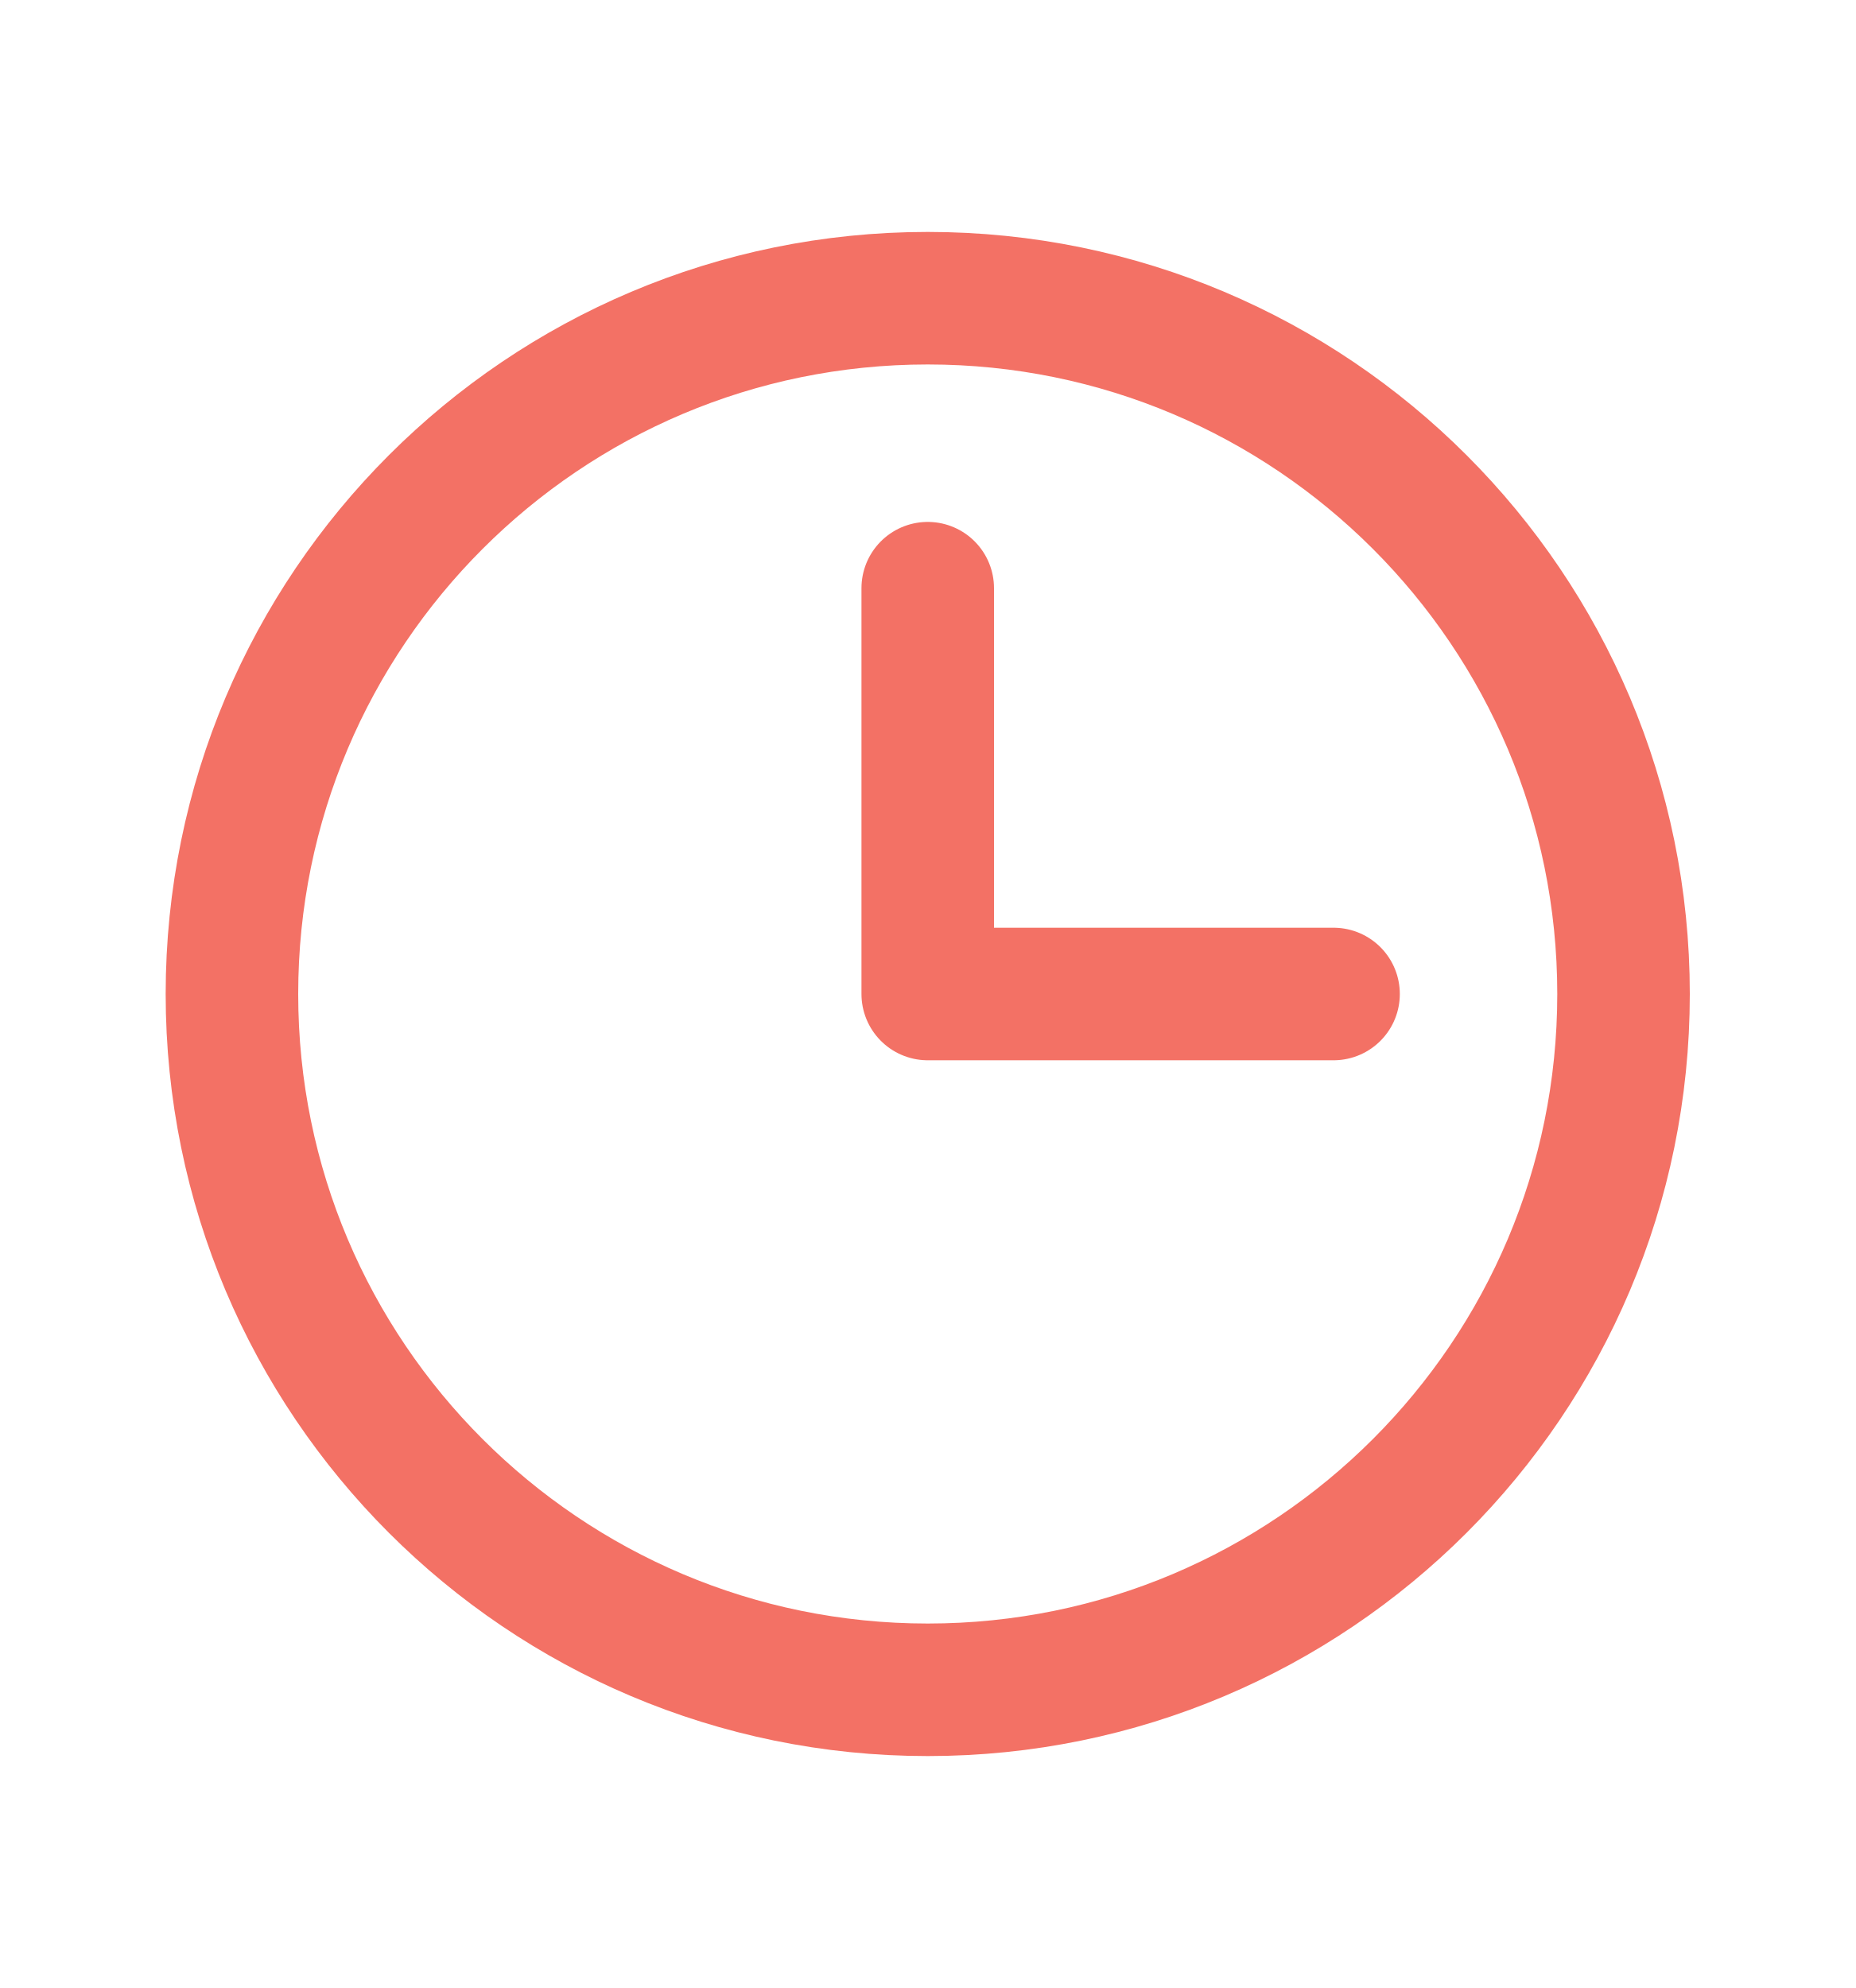
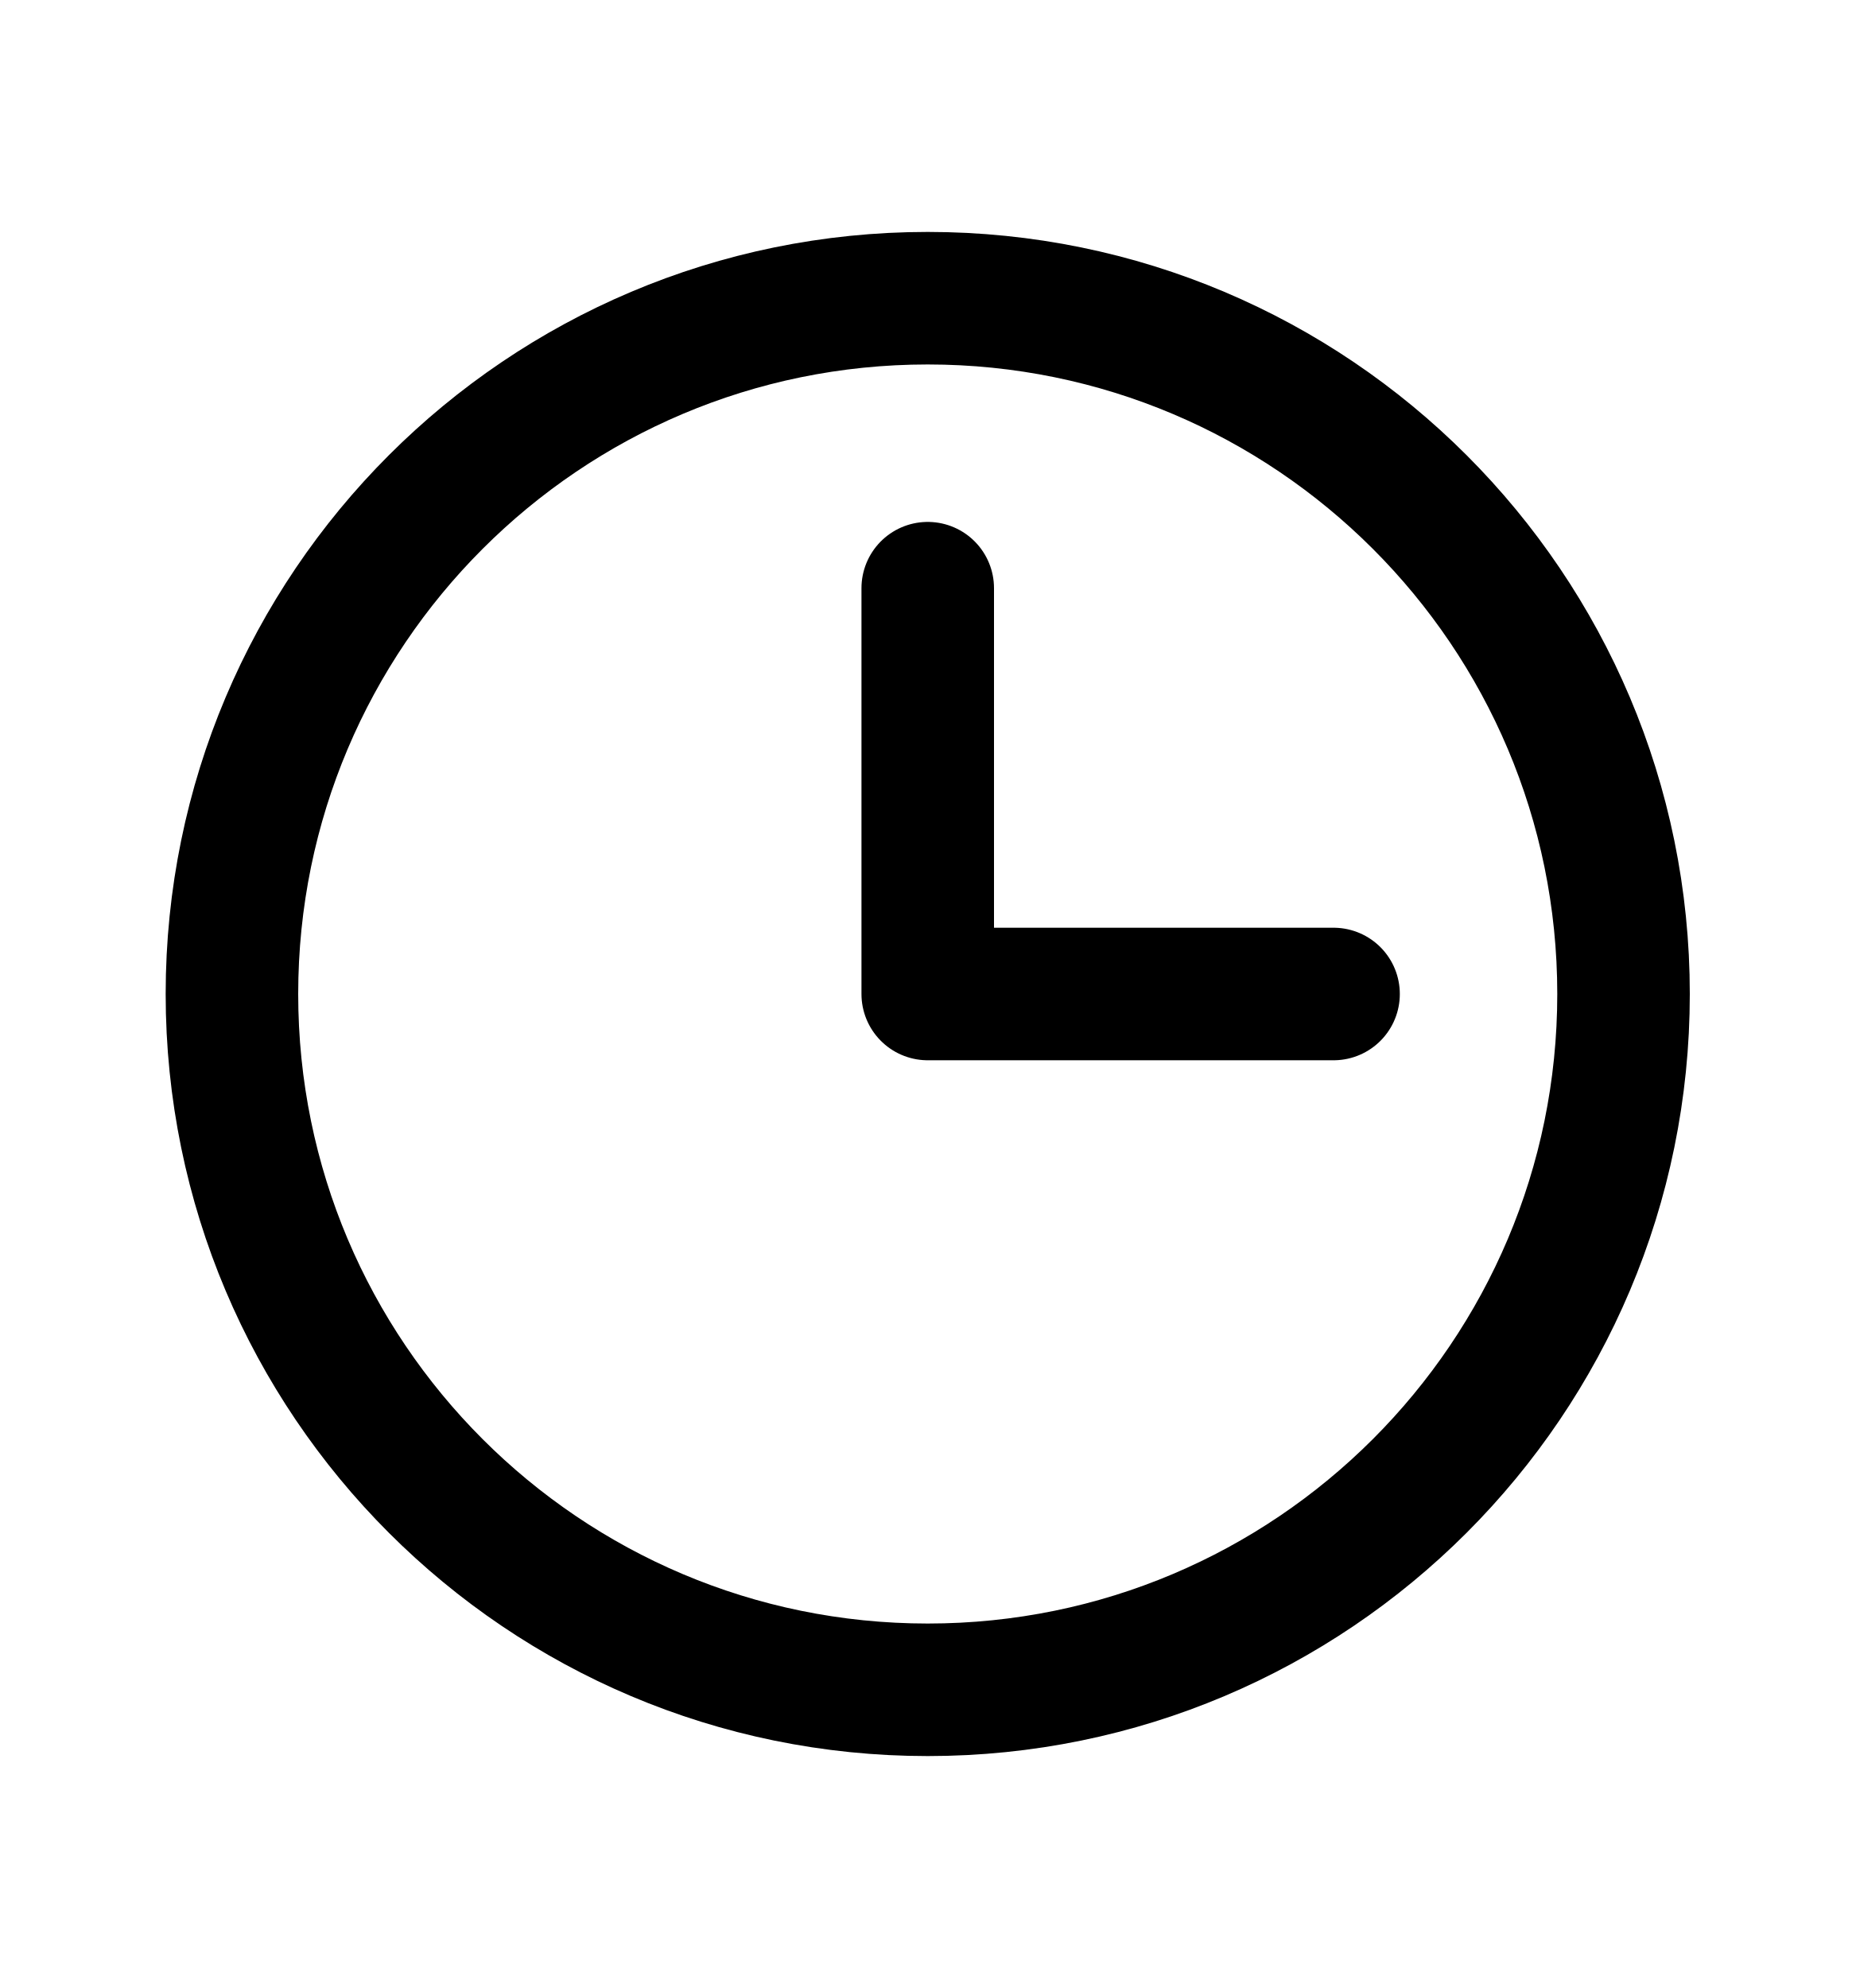
<svg xmlns="http://www.w3.org/2000/svg" width="14" height="15" viewBox="0 0 14 15" fill="none">
-   <path d="M7 12.75C9.899 12.75 12.25 10.399 12.25 7.5C12.25 4.601 9.899 2.25 7 2.25C4.101 2.25 1.75 4.601 1.75 7.5C1.75 10.399 4.101 12.75 7 12.75Z" stroke="#F37165" stroke-miterlimit="10" />
-   <path d="M7 4.438V7.5H10.062" stroke="#F37165" stroke-linecap="round" stroke-linejoin="round" />
+   <path d="M7 12.75C9.899 12.75 12.25 10.399 12.25 7.5C12.25 4.601 9.899 2.25 7 2.25C4.101 2.25 1.75 4.601 1.75 7.5C1.75 10.399 4.101 12.75 7 12.75Z" stroke="currentColor" stroke-miterlimit="10" />
+   <path d="M7 4.438V7.5H10.062" stroke="currentColor" stroke-linecap="round" stroke-linejoin="round" />
</svg>
